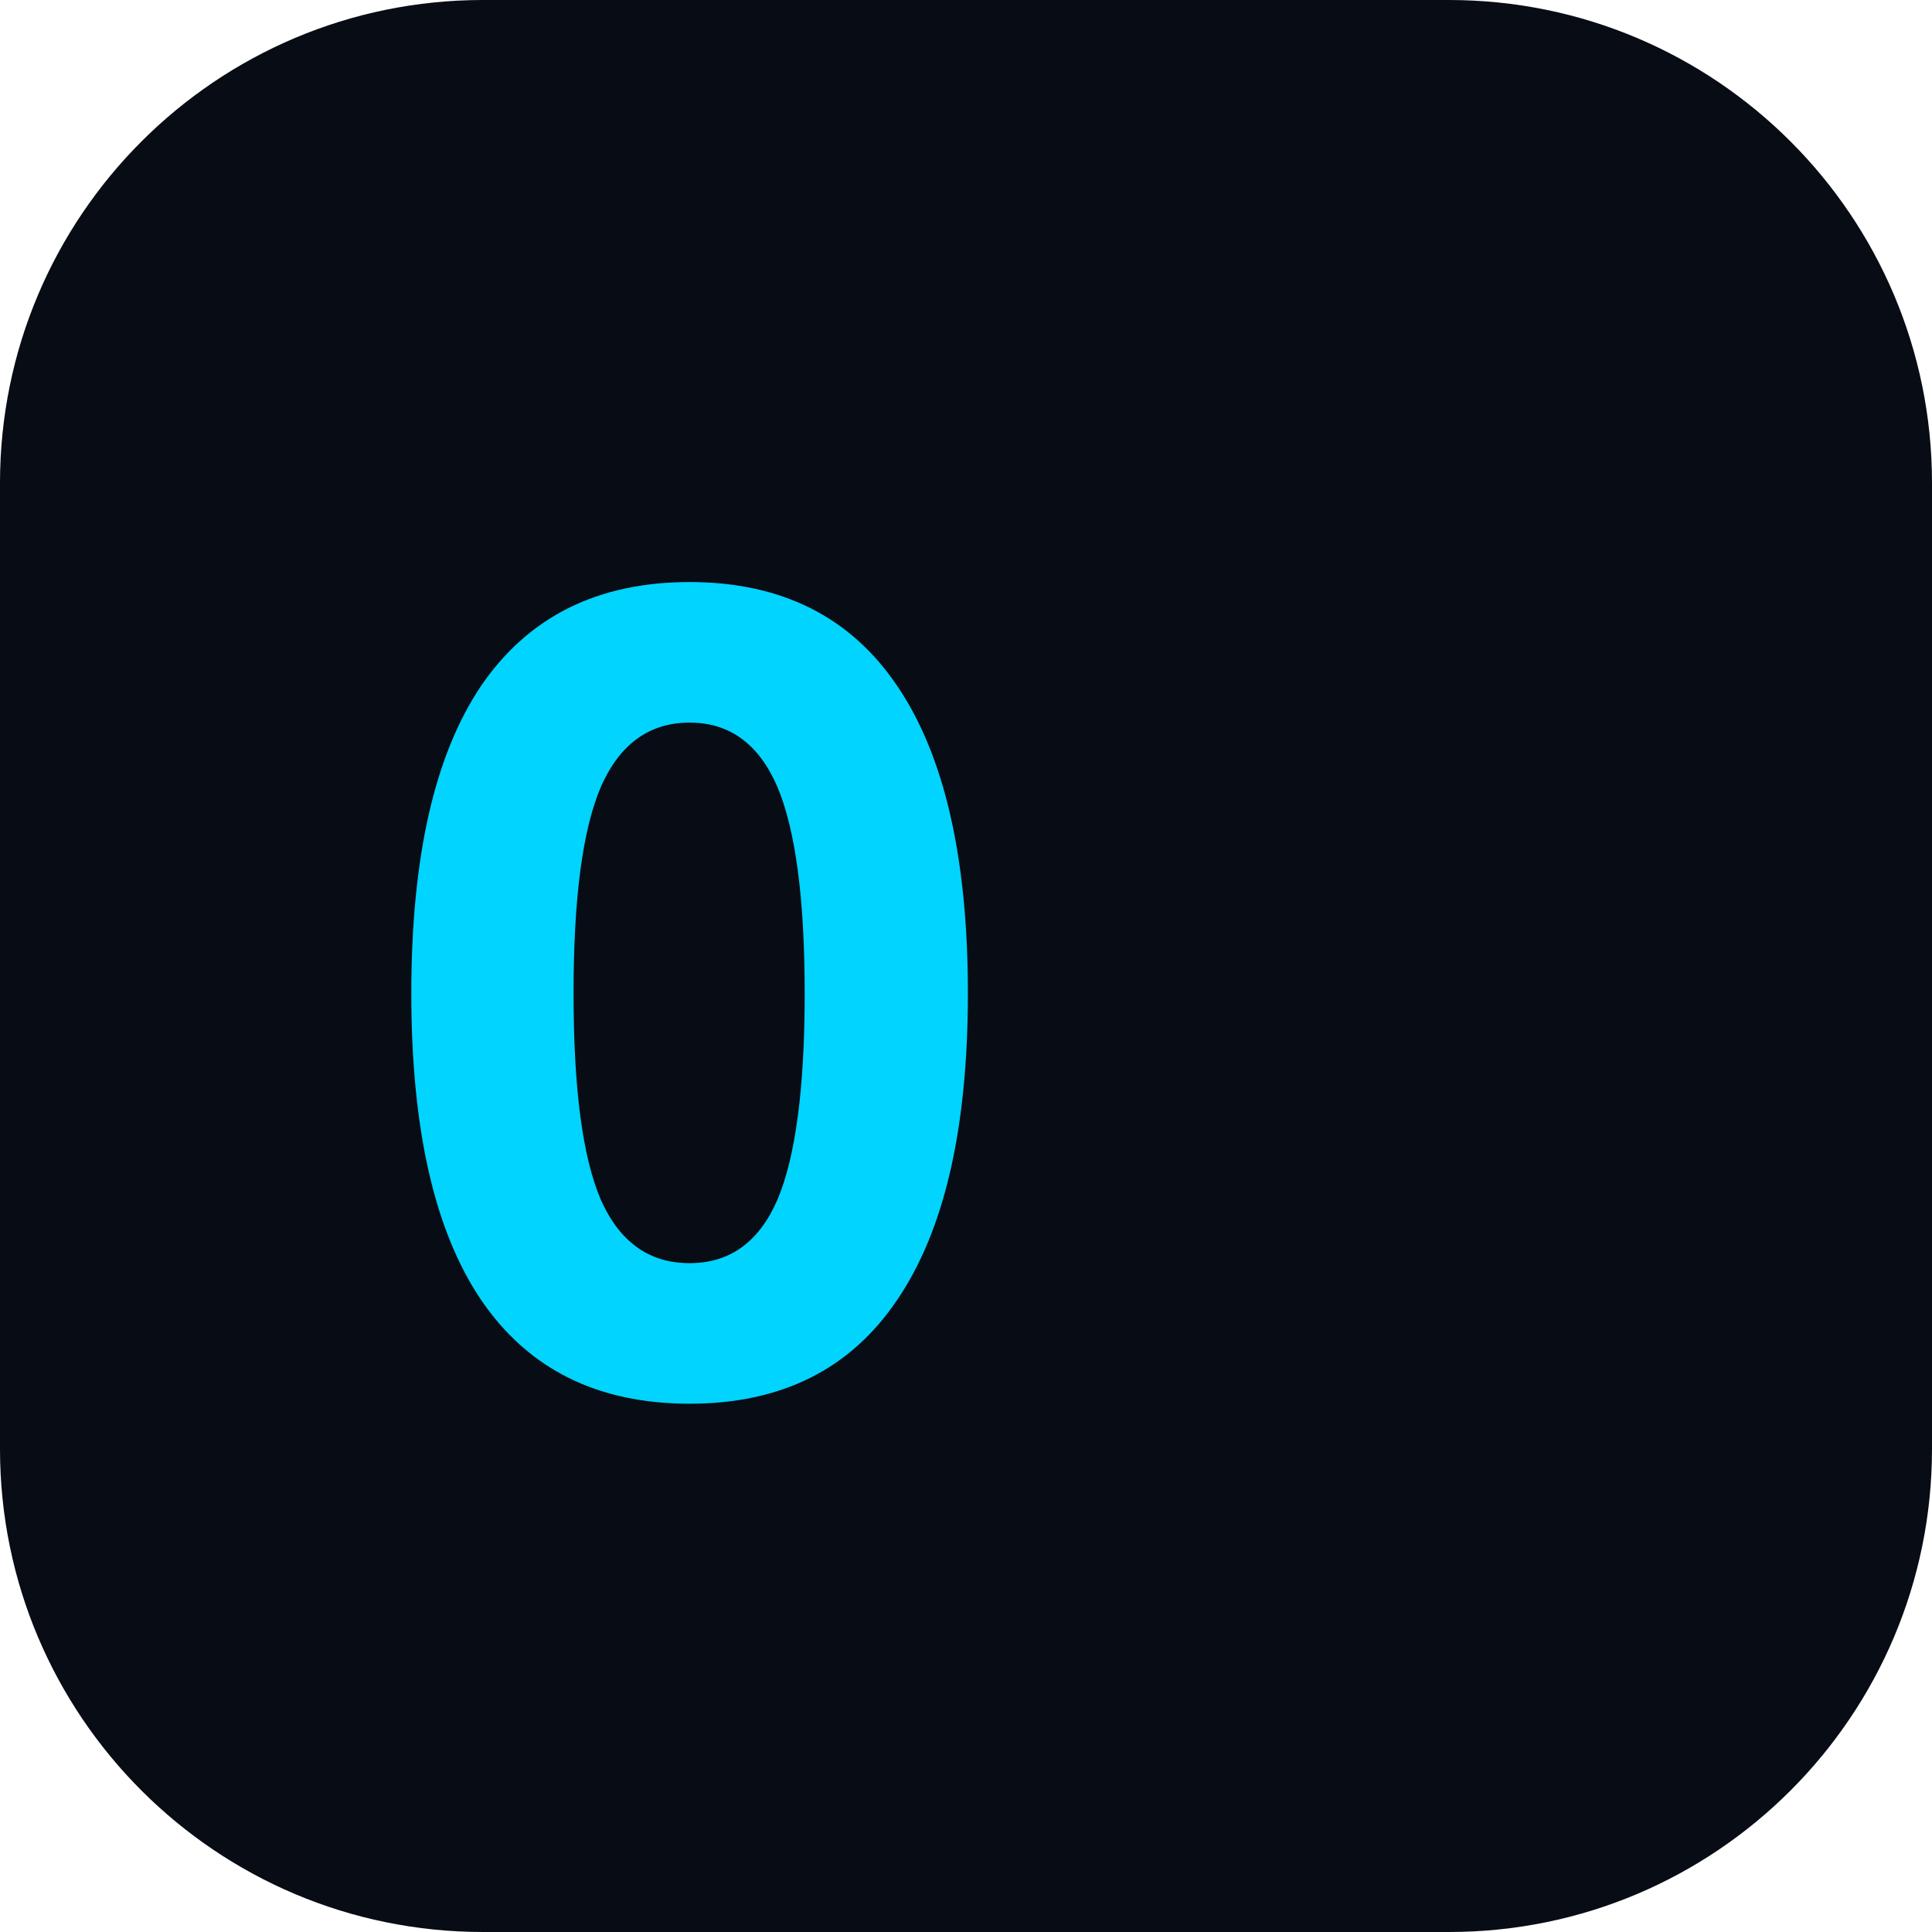
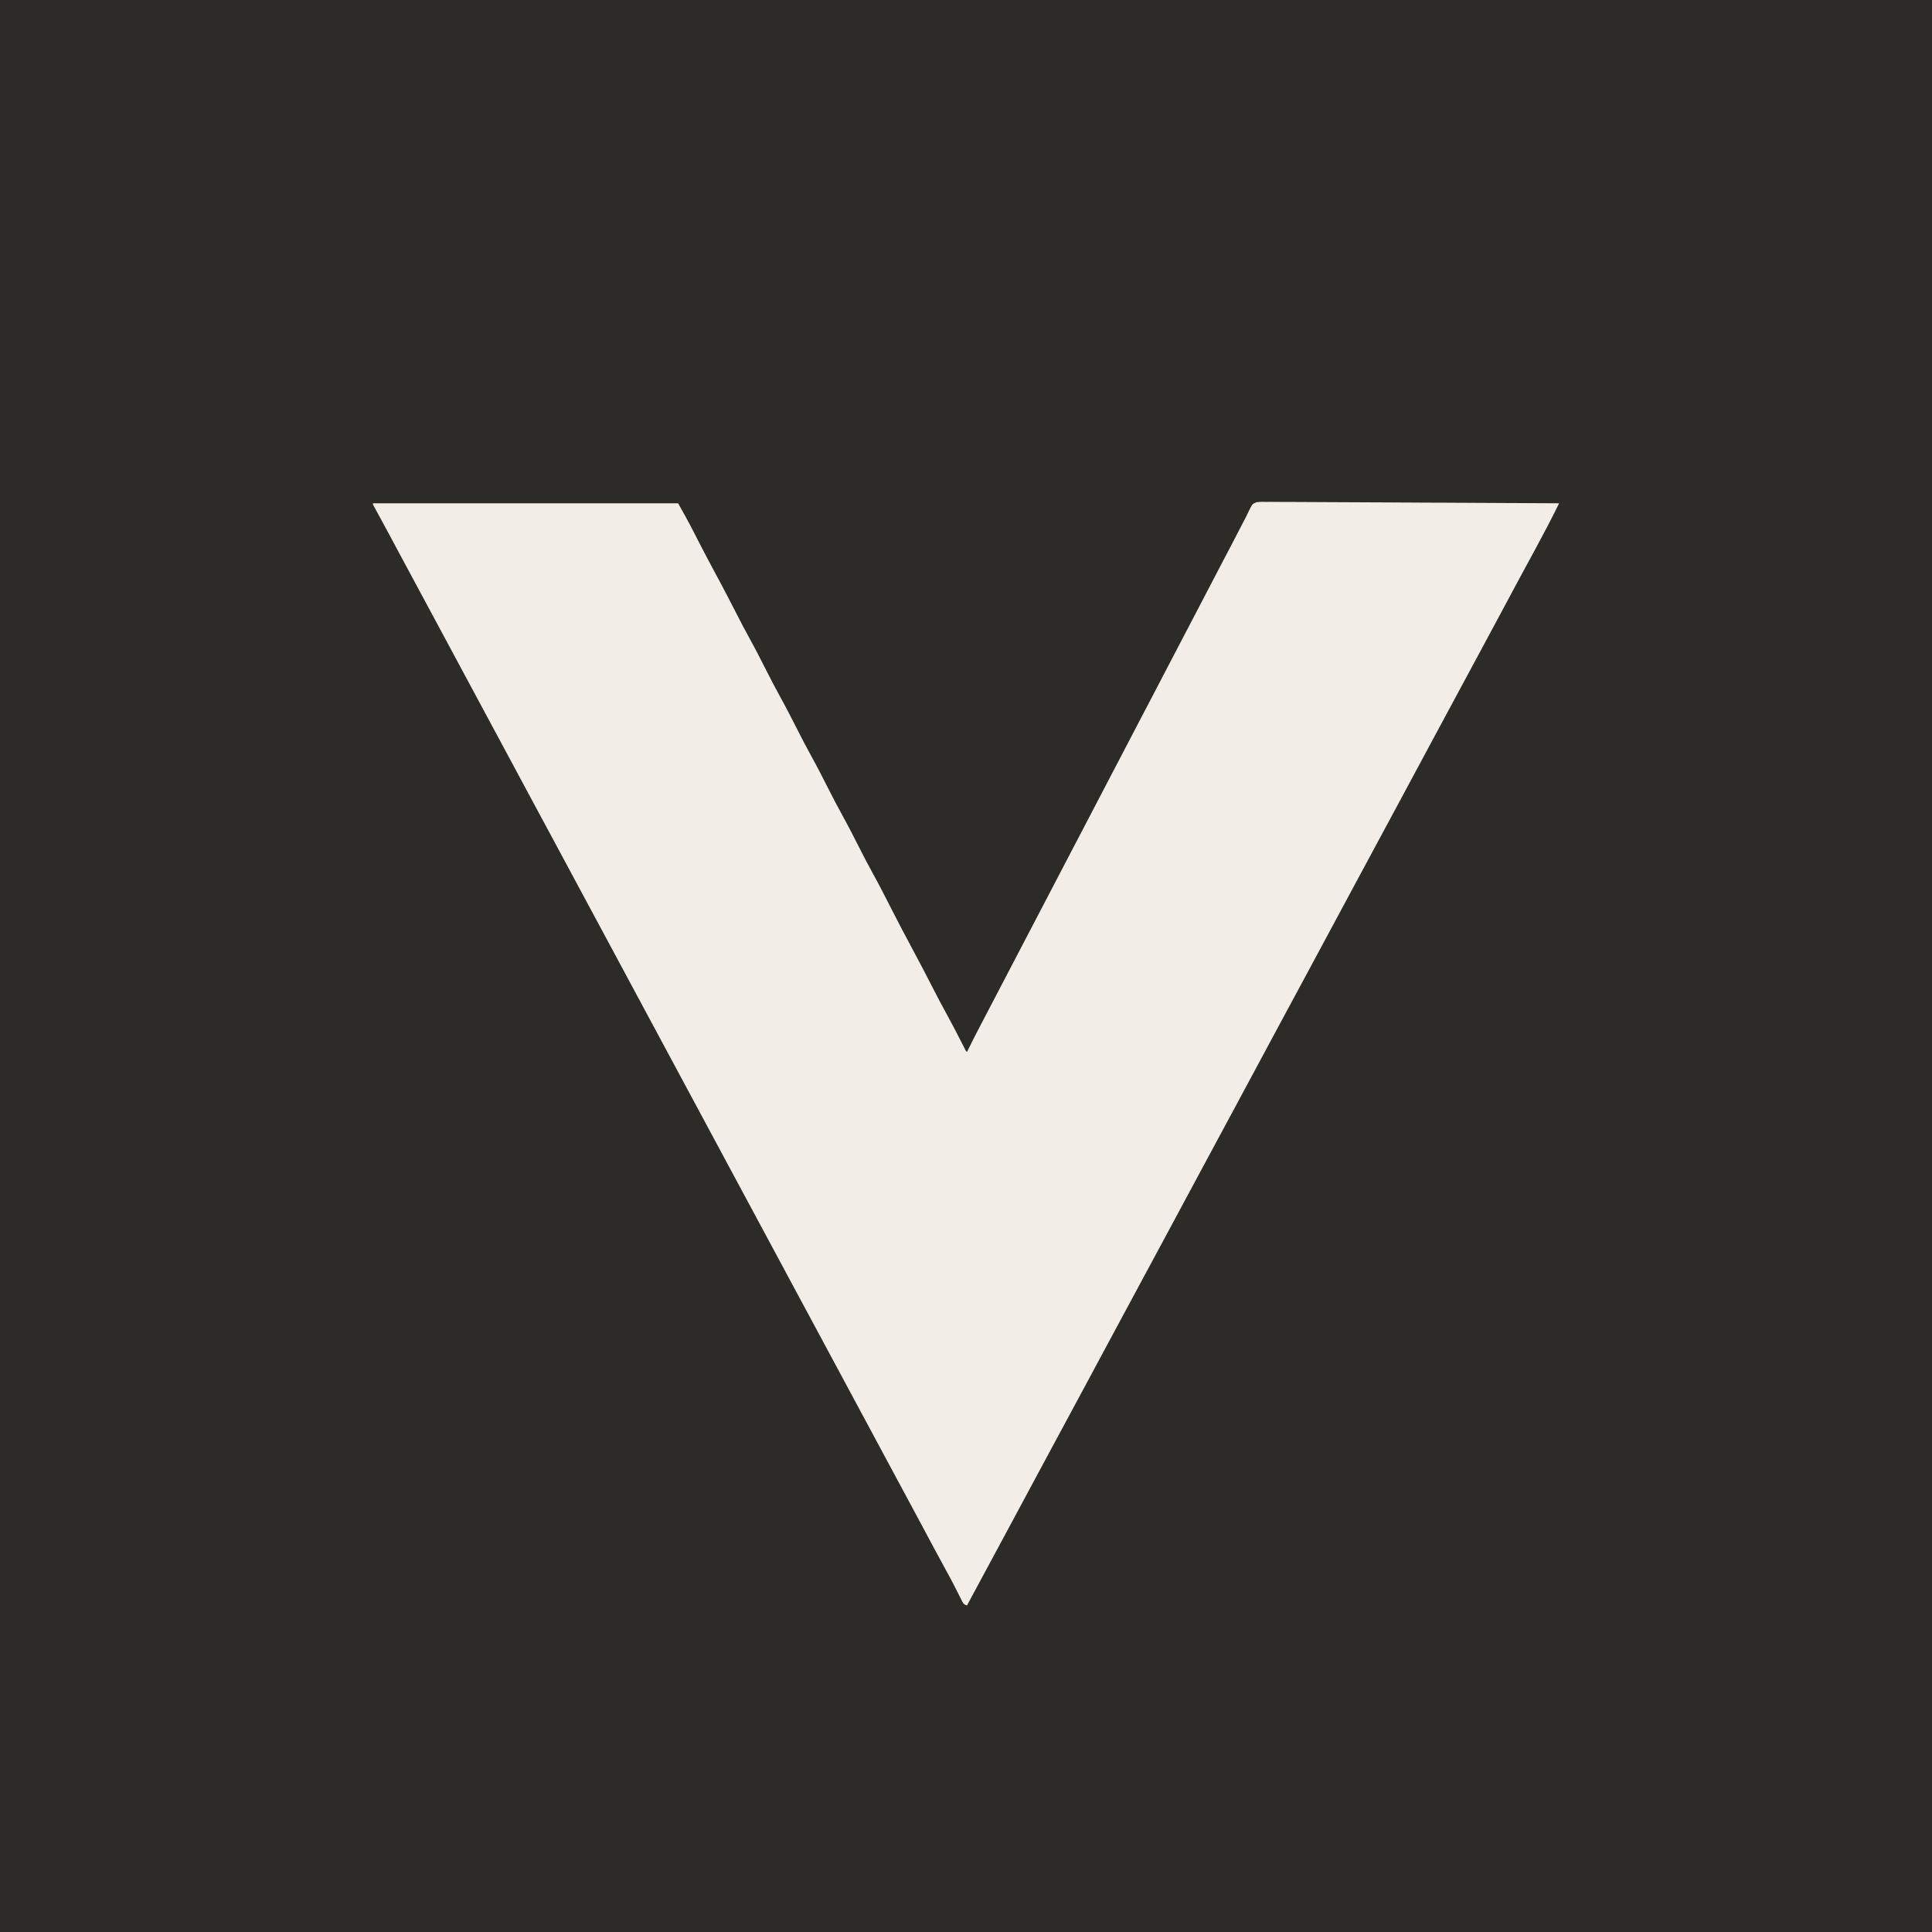
- <svg xmlns="http://www.w3.org/2000/svg" viewBox="0 0 32 32">
-   <rect width="32" height="32" rx="8" fill="#080C14" />
-   <text x="6" y="23" font-family="monospace" font-size="18" font-weight="bold" fill="#00D4FF">O</text>
+ <svg xmlns="http://www.w3.org/2000/svg" version="1.1" width="2000" height="2000">
+   <path d="M0 0 C660 0 1320 0 2000 0 C2000 660 2000 1320 2000 2000 C1340 2000 680 2000 0 2000 C0 1340 0 680 0 0 Z " fill="#2D2B28" transform="translate(0,0)" />
+   <path d="M0 0 C104.28 0 208.56 0 316 0 C321.48 9.743 326.867 19.424 331.944 29.367 C333.325 32.072 334.715 34.773 336.103 37.475 C336.794 38.818 337.484 40.162 338.175 41.506 C343.448 51.774 348.831 61.983 354.309 72.145 C355.539 74.429 356.77 76.715 358 79 C358.312 79.58 358.625 80.161 358.947 80.759 C364.895 91.82 370.639 102.982 376.358 114.163 C380.754 122.755 385.193 131.309 389.875 139.75 C395.965 150.731 401.628 161.927 407.331 173.111 C412.108 182.472 416.894 191.813 422 201 C428.054 211.895 433.67 223.01 439.332 234.112 C444.108 243.472 448.895 252.813 454 262 C460.054 272.895 465.67 284.01 471.332 295.112 C476.108 304.472 480.895 313.813 486 323 C492.054 333.895 497.67 345.01 503.332 356.112 C508.108 365.472 512.895 374.813 518 384 C524.502 395.707 530.541 407.654 536.621 419.584 C544.017 434.092 551.559 448.518 559.298 462.847 C566.148 475.534 572.788 488.317 579.353 501.153 C584.291 510.804 589.32 520.387 594.57 529.873 C599.633 539.058 604.411 548.388 609.19 557.722 C609.503 558.332 609.816 558.941 610.138 559.569 C610.994 561.236 611.847 562.905 612.7 564.573 C613.787 566.883 613.787 566.883 615 568 C615.251 567.494 615.501 566.987 615.759 566.466 C620.739 556.417 625.788 546.412 631.037 536.501 C634.558 529.851 638.034 523.179 641.5 516.5 C645.292 509.197 649.096 501.902 652.938 494.625 C656.996 486.936 661.003 479.221 665 471.5 C669.41 462.982 673.84 454.475 678.317 445.991 C683.065 436.99 687.764 427.964 692.468 418.939 C694.977 414.126 697.489 409.313 700 404.5 C701 402.583 702 400.667 703 398.75 C705 394.917 707 391.083 709 387.25 C709.495 386.301 709.99 385.352 710.5 384.374 C711.499 382.461 712.497 380.547 713.496 378.634 C716.022 373.793 718.547 368.952 721.07 364.109 C725.655 355.314 730.246 346.522 734.875 337.75 C738.954 330.019 742.981 322.262 747 314.5 C751.41 305.982 755.84 297.475 760.317 288.991 C765.065 279.99 769.764 270.964 774.468 261.939 C777.475 256.17 780.485 250.403 783.495 244.635 C786.021 239.794 788.547 234.952 791.07 230.109 C795.655 221.314 800.246 212.522 804.875 203.75 C809.571 194.849 814.198 185.912 818.825 176.974 C822.603 169.681 826.408 162.404 830.242 155.141 C833.688 148.608 837.096 142.055 840.5 135.5 C844.292 128.197 848.096 120.902 851.938 113.625 C855.996 105.936 860.003 98.221 864 90.5 C868.41 81.982 872.84 73.475 877.317 64.991 C880.52 58.92 883.701 52.837 886.875 46.75 C887.374 45.793 887.874 44.837 888.388 43.851 C890.995 38.854 893.594 33.854 896.184 28.848 C896.708 27.837 897.232 26.826 897.772 25.784 C898.76 23.879 899.745 21.972 900.728 20.063 C901.622 18.34 902.533 16.625 903.463 14.921 C904.501 12.949 905.466 10.939 906.362 8.899 C910.324 0.679 910.324 0.679 914.716 -1.1 C918.141 -1.519 921.388 -1.543 924.838 -1.443 C926.135 -1.453 927.431 -1.464 928.767 -1.474 C932.356 -1.501 935.94 -1.453 939.528 -1.393 C943.4 -1.341 947.273 -1.359 951.145 -1.368 C957.852 -1.374 964.556 -1.336 971.262 -1.269 C980.957 -1.171 990.652 -1.14 1000.347 -1.125 C1016.078 -1.099 1031.808 -1.019 1047.538 -0.905 C1062.817 -0.795 1078.096 -0.71 1093.375 -0.659 C1094.317 -0.656 1095.259 -0.653 1096.229 -0.65 C1100.956 -0.634 1105.682 -0.619 1110.408 -0.604 C1149.606 -0.48 1188.803 -0.268 1228 0 C1226.716 2.571 1225.432 5.142 1224.148 7.713 C1223.786 8.438 1223.425 9.163 1223.052 9.909 C1220.654 14.709 1218.222 19.488 1215.703 24.227 C1215.17 25.235 1215.17 25.235 1214.626 26.263 C1213.503 28.385 1212.376 30.505 1211.25 32.625 C1210.858 33.364 1210.466 34.103 1210.063 34.864 C1204.903 44.593 1199.696 54.294 1194.401 63.949 C1190.452 71.151 1186.562 78.383 1182.688 85.625 C1182.373 86.213 1182.058 86.801 1181.734 87.407 C1180.131 90.402 1178.529 93.398 1176.928 96.395 C1167.227 114.54 1157.495 132.669 1147.734 150.782 C1144.821 156.187 1141.911 161.594 1139 167 C1137.833 169.167 1136.667 171.333 1135.5 173.5 C1134.922 174.572 1134.345 175.645 1133.75 176.75 C1114.5 212.5 1114.5 212.5 1112.75 215.75 C1111.583 217.918 1110.415 220.086 1109.248 222.254 C1106.344 227.647 1103.441 233.039 1100.535 238.43 C1094.51 249.612 1088.495 260.801 1082.5 272 C1075.931 284.271 1069.337 296.529 1062.734 308.782 C1059.821 314.187 1056.911 319.594 1054 325 C1052.833 327.167 1051.667 329.333 1050.5 331.5 C1049.922 332.572 1049.345 333.645 1048.75 334.75 C1029.5 370.5 1029.5 370.5 1027.75 373.75 C1026.583 375.918 1025.415 378.086 1024.248 380.254 C1021.344 385.647 1018.441 391.039 1015.535 396.43 C1009.51 407.612 1003.495 418.801 997.5 430 C990.931 442.271 984.337 454.529 977.734 466.782 C974.821 472.187 971.911 477.594 969 483 C967.833 485.167 966.667 487.333 965.5 489.5 C964.923 490.572 964.345 491.645 963.75 492.75 C944.5 528.5 944.5 528.5 942.75 531.75 C941.583 533.918 940.415 536.086 939.248 538.254 C936.344 543.647 933.441 549.039 930.535 554.43 C924.51 565.612 918.495 576.801 912.5 588 C905.931 600.271 899.337 612.529 892.734 624.782 C889.821 630.187 886.911 635.594 884 641 C882.833 643.167 881.667 645.333 880.5 647.5 C879.923 648.572 879.345 649.645 878.75 650.75 C873.5 660.5 873.5 660.5 871.75 663.75 C870.583 665.918 869.415 668.086 868.248 670.254 C865.344 675.647 862.441 681.039 859.535 686.43 C853.51 697.612 847.495 708.801 841.5 720 C834.931 732.271 828.337 744.529 821.734 756.782 C818.821 762.187 815.911 767.594 813 773 C811.833 775.167 810.667 777.333 809.5 779.5 C808.923 780.572 808.345 781.645 807.75 782.75 C788.5 818.5 788.5 818.5 786.75 821.75 C785.583 823.918 784.415 826.086 783.248 828.254 C780.344 833.647 777.441 839.039 774.535 844.43 C768.51 855.612 762.495 866.801 756.5 878 C749.931 890.271 743.337 902.529 736.734 914.782 C733.821 920.187 730.911 925.594 728 931 C726.833 933.167 725.667 935.333 724.5 937.5 C723.923 938.572 723.345 939.645 722.75 940.75 C703.5 976.5 703.5 976.5 701.75 979.75 C700.583 981.918 699.415 984.086 698.248 986.254 C695.344 991.647 692.441 997.039 689.535 1002.43 C683.51 1013.612 677.495 1024.801 671.5 1036 C664.931 1048.271 658.337 1060.529 651.734 1072.782 C648.821 1078.187 645.911 1083.594 643 1089 C641.842 1091.15 640.685 1093.299 639.527 1095.449 C638.951 1096.52 638.375 1097.59 637.781 1098.693 C635.938 1102.114 634.096 1105.536 632.254 1108.957 C631.636 1110.105 631.018 1111.253 630.381 1112.436 C629.214 1114.602 628.048 1116.769 626.881 1118.936 C626.076 1120.431 626.076 1120.431 625.254 1121.957 C621.836 1128.305 618.418 1134.652 615 1141 C611.199 1139.733 611.044 1138.713 609.285 1135.207 C608.77 1134.196 608.256 1133.185 607.725 1132.143 C607.176 1131.044 606.628 1129.945 606.062 1128.812 C604.886 1126.502 603.708 1124.192 602.527 1121.883 C601.934 1120.719 601.341 1119.555 600.73 1118.356 C598.273 1113.59 595.711 1108.885 593.125 1104.188 C588.598 1095.942 584.124 1087.669 579.688 1079.375 C579.216 1078.494 579.216 1078.494 578.735 1077.596 C577.132 1074.599 575.53 1071.602 573.928 1068.605 C570.767 1062.694 567.603 1056.784 564.438 1050.875 C563.507 1049.138 563.507 1049.138 562.558 1047.365 C556.057 1035.233 549.53 1023.116 543 1011 C535.501 997.086 528.013 983.167 520.554 969.232 C513.724 956.476 506.865 943.737 500 931 C492.501 917.086 485.013 903.167 477.554 889.232 C471.299 877.55 465.02 865.882 458.734 854.218 C455.237 847.728 451.742 841.236 448.248 834.745 C445.344 829.353 442.44 823.961 439.535 818.57 C433.192 806.799 426.864 795.02 420.554 783.232 C413.724 770.476 406.865 757.737 400 745 C392.501 731.086 385.013 717.167 377.554 703.232 C370.724 690.476 363.865 677.737 357 665 C349.501 651.086 342.013 637.167 334.554 623.232 C327.724 610.476 320.865 597.737 314 585 C306.501 571.086 299.013 557.167 291.554 543.232 C284.724 530.476 277.865 517.737 271 505 C263.501 491.086 256.013 477.167 248.554 463.232 C241.724 450.476 234.865 437.737 228 425 C220.501 411.086 213.013 397.167 205.554 383.232 C199.299 371.55 193.02 359.882 186.734 348.218 C183.237 341.728 179.742 335.236 176.248 328.745 C173.344 323.353 170.44 317.961 167.535 312.57 C161.192 300.799 154.864 289.02 148.554 277.232 C141.724 264.476 134.865 251.737 128 239 C120.501 225.086 113.013 211.167 105.554 197.232 C98.724 184.476 91.865 171.737 85 159 C77.501 145.086 70.013 131.167 62.554 117.232 C55.724 104.476 48.865 91.737 42 79 C29.46 55.732 29.46 55.732 24.242 45.984 C23.928 45.398 23.614 44.811 23.29 44.206 C21.716 41.265 20.142 38.322 18.568 35.38 C15.45 29.555 12.321 23.737 9.164 17.934 C8.558 16.818 7.951 15.703 7.326 14.553 C6.173 12.433 5.017 10.315 3.859 8.197 C3.35 7.262 2.841 6.327 2.316 5.363 C1.867 4.541 1.418 3.719 0.955 2.872 C0 1 0 1 0 0 Z " fill="#F2EEE7" transform="translate(386,521)" />
</svg>
